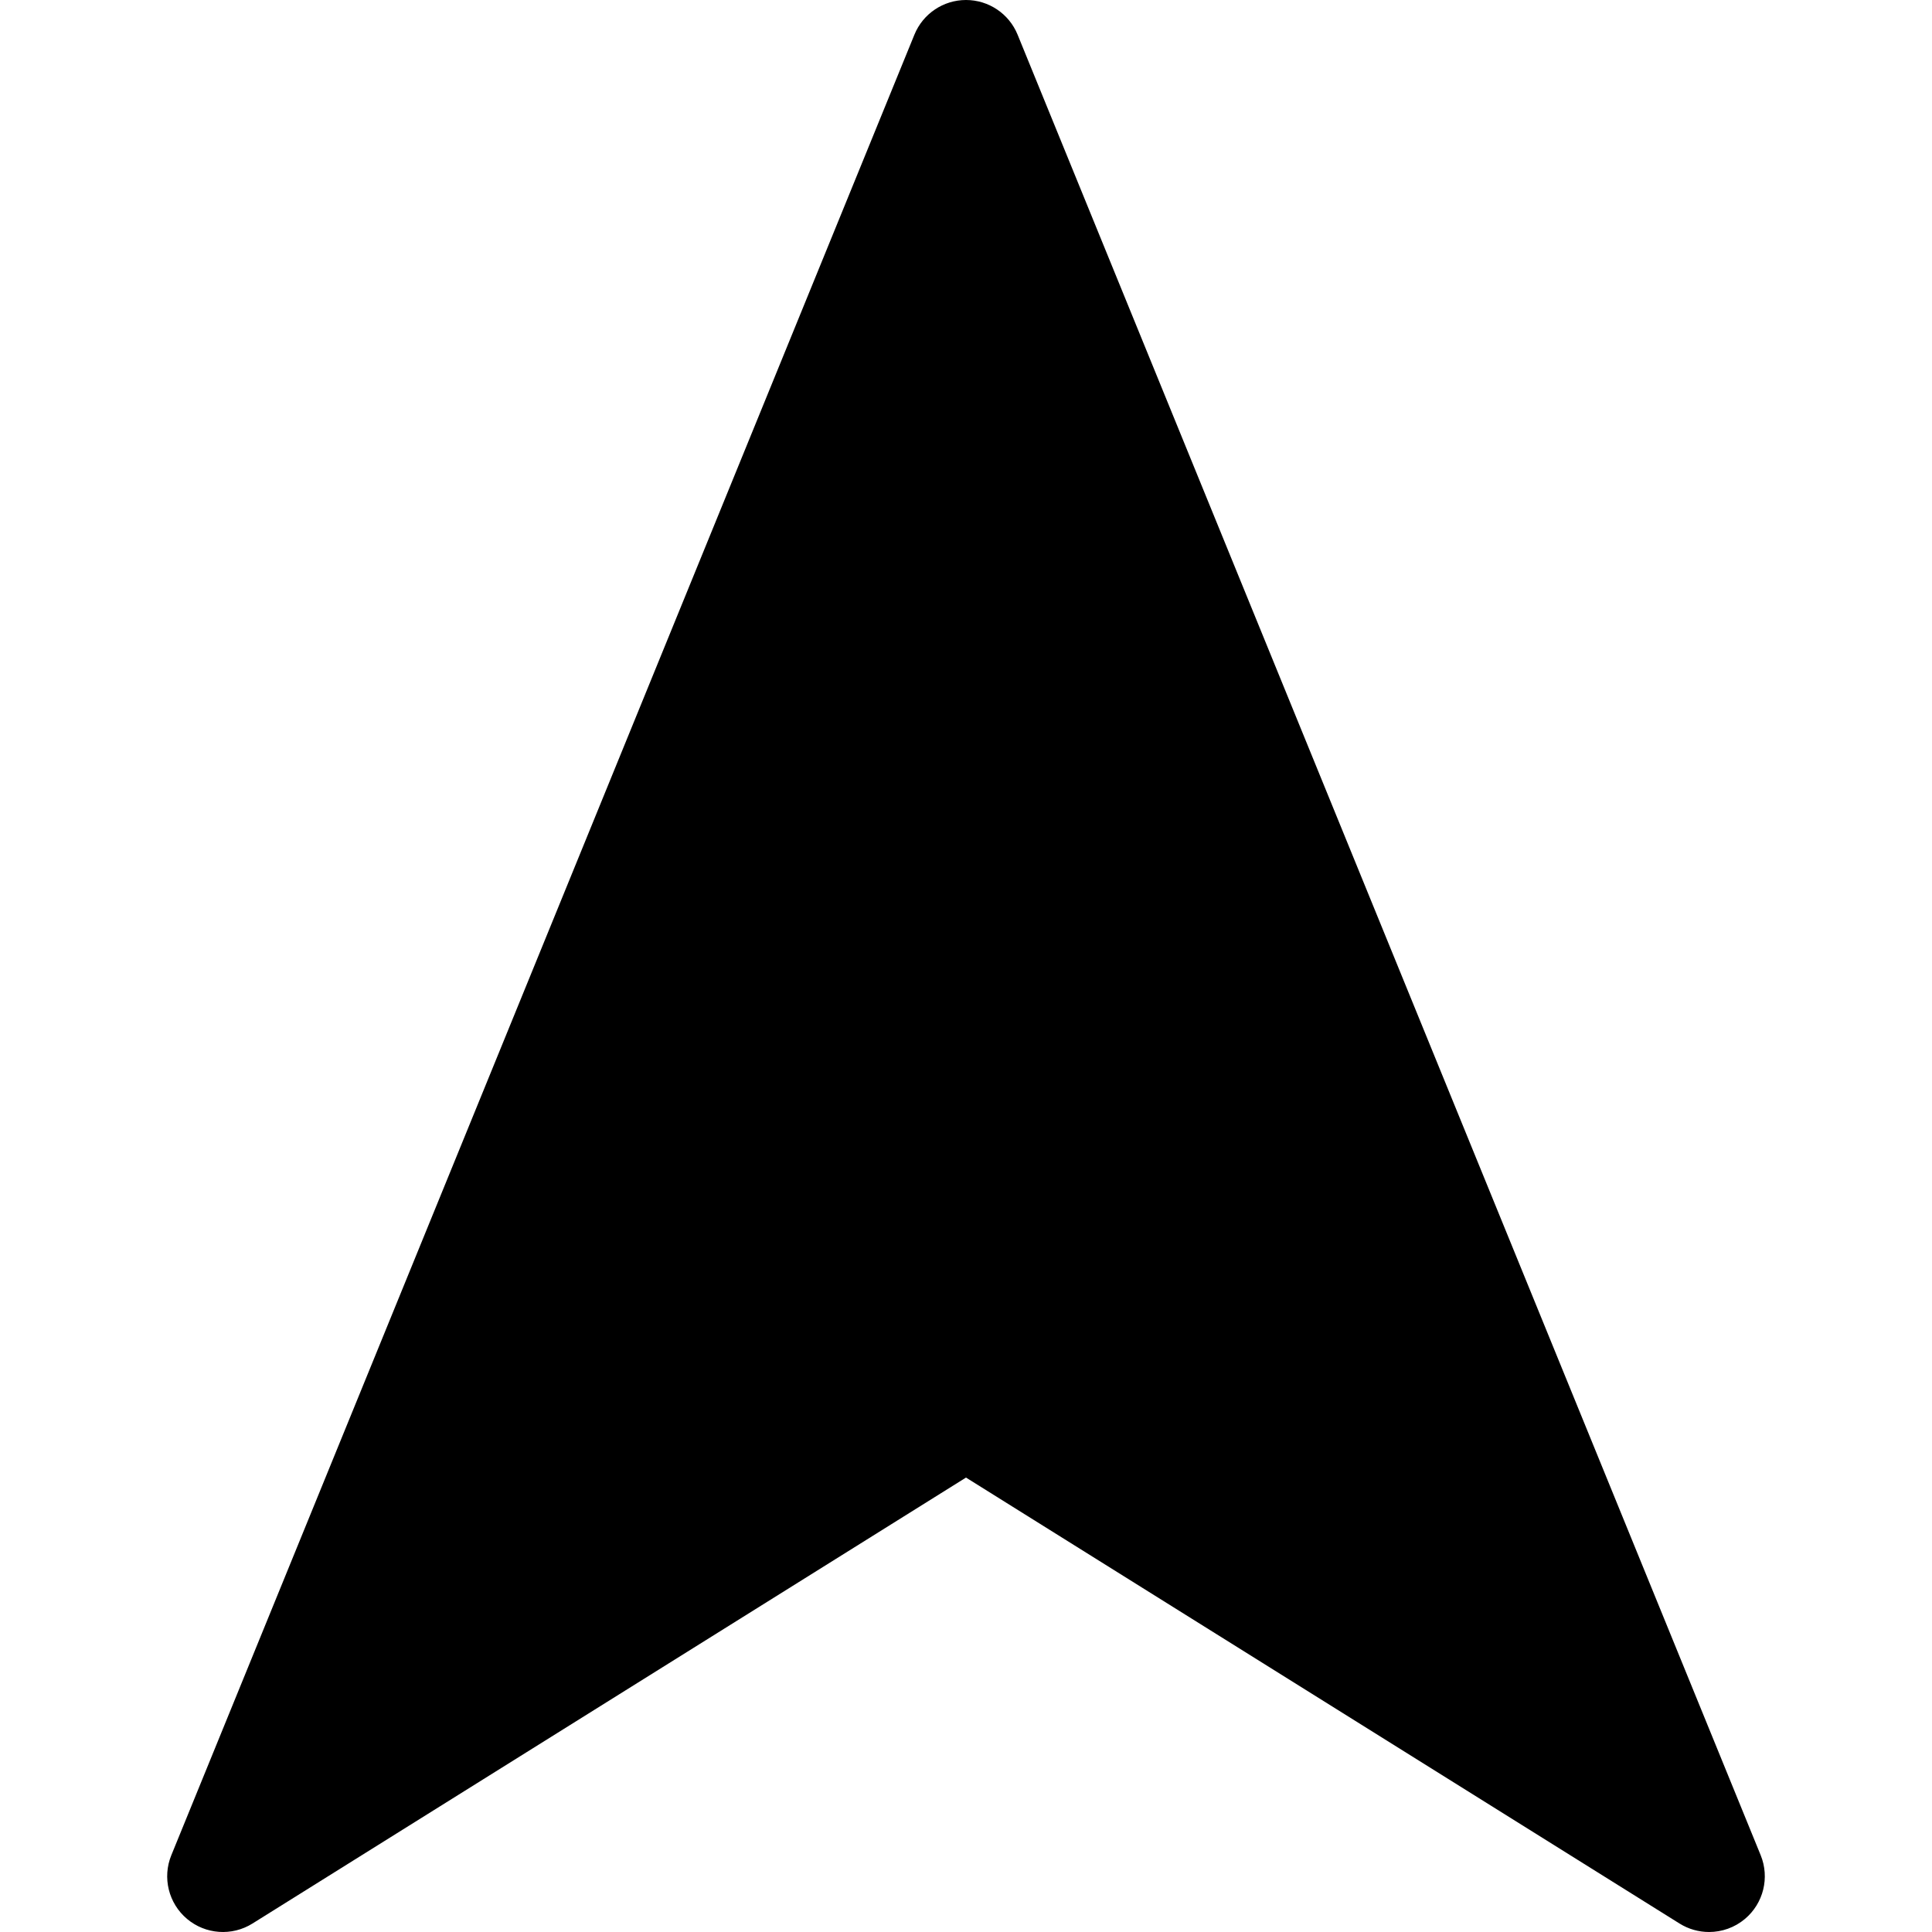
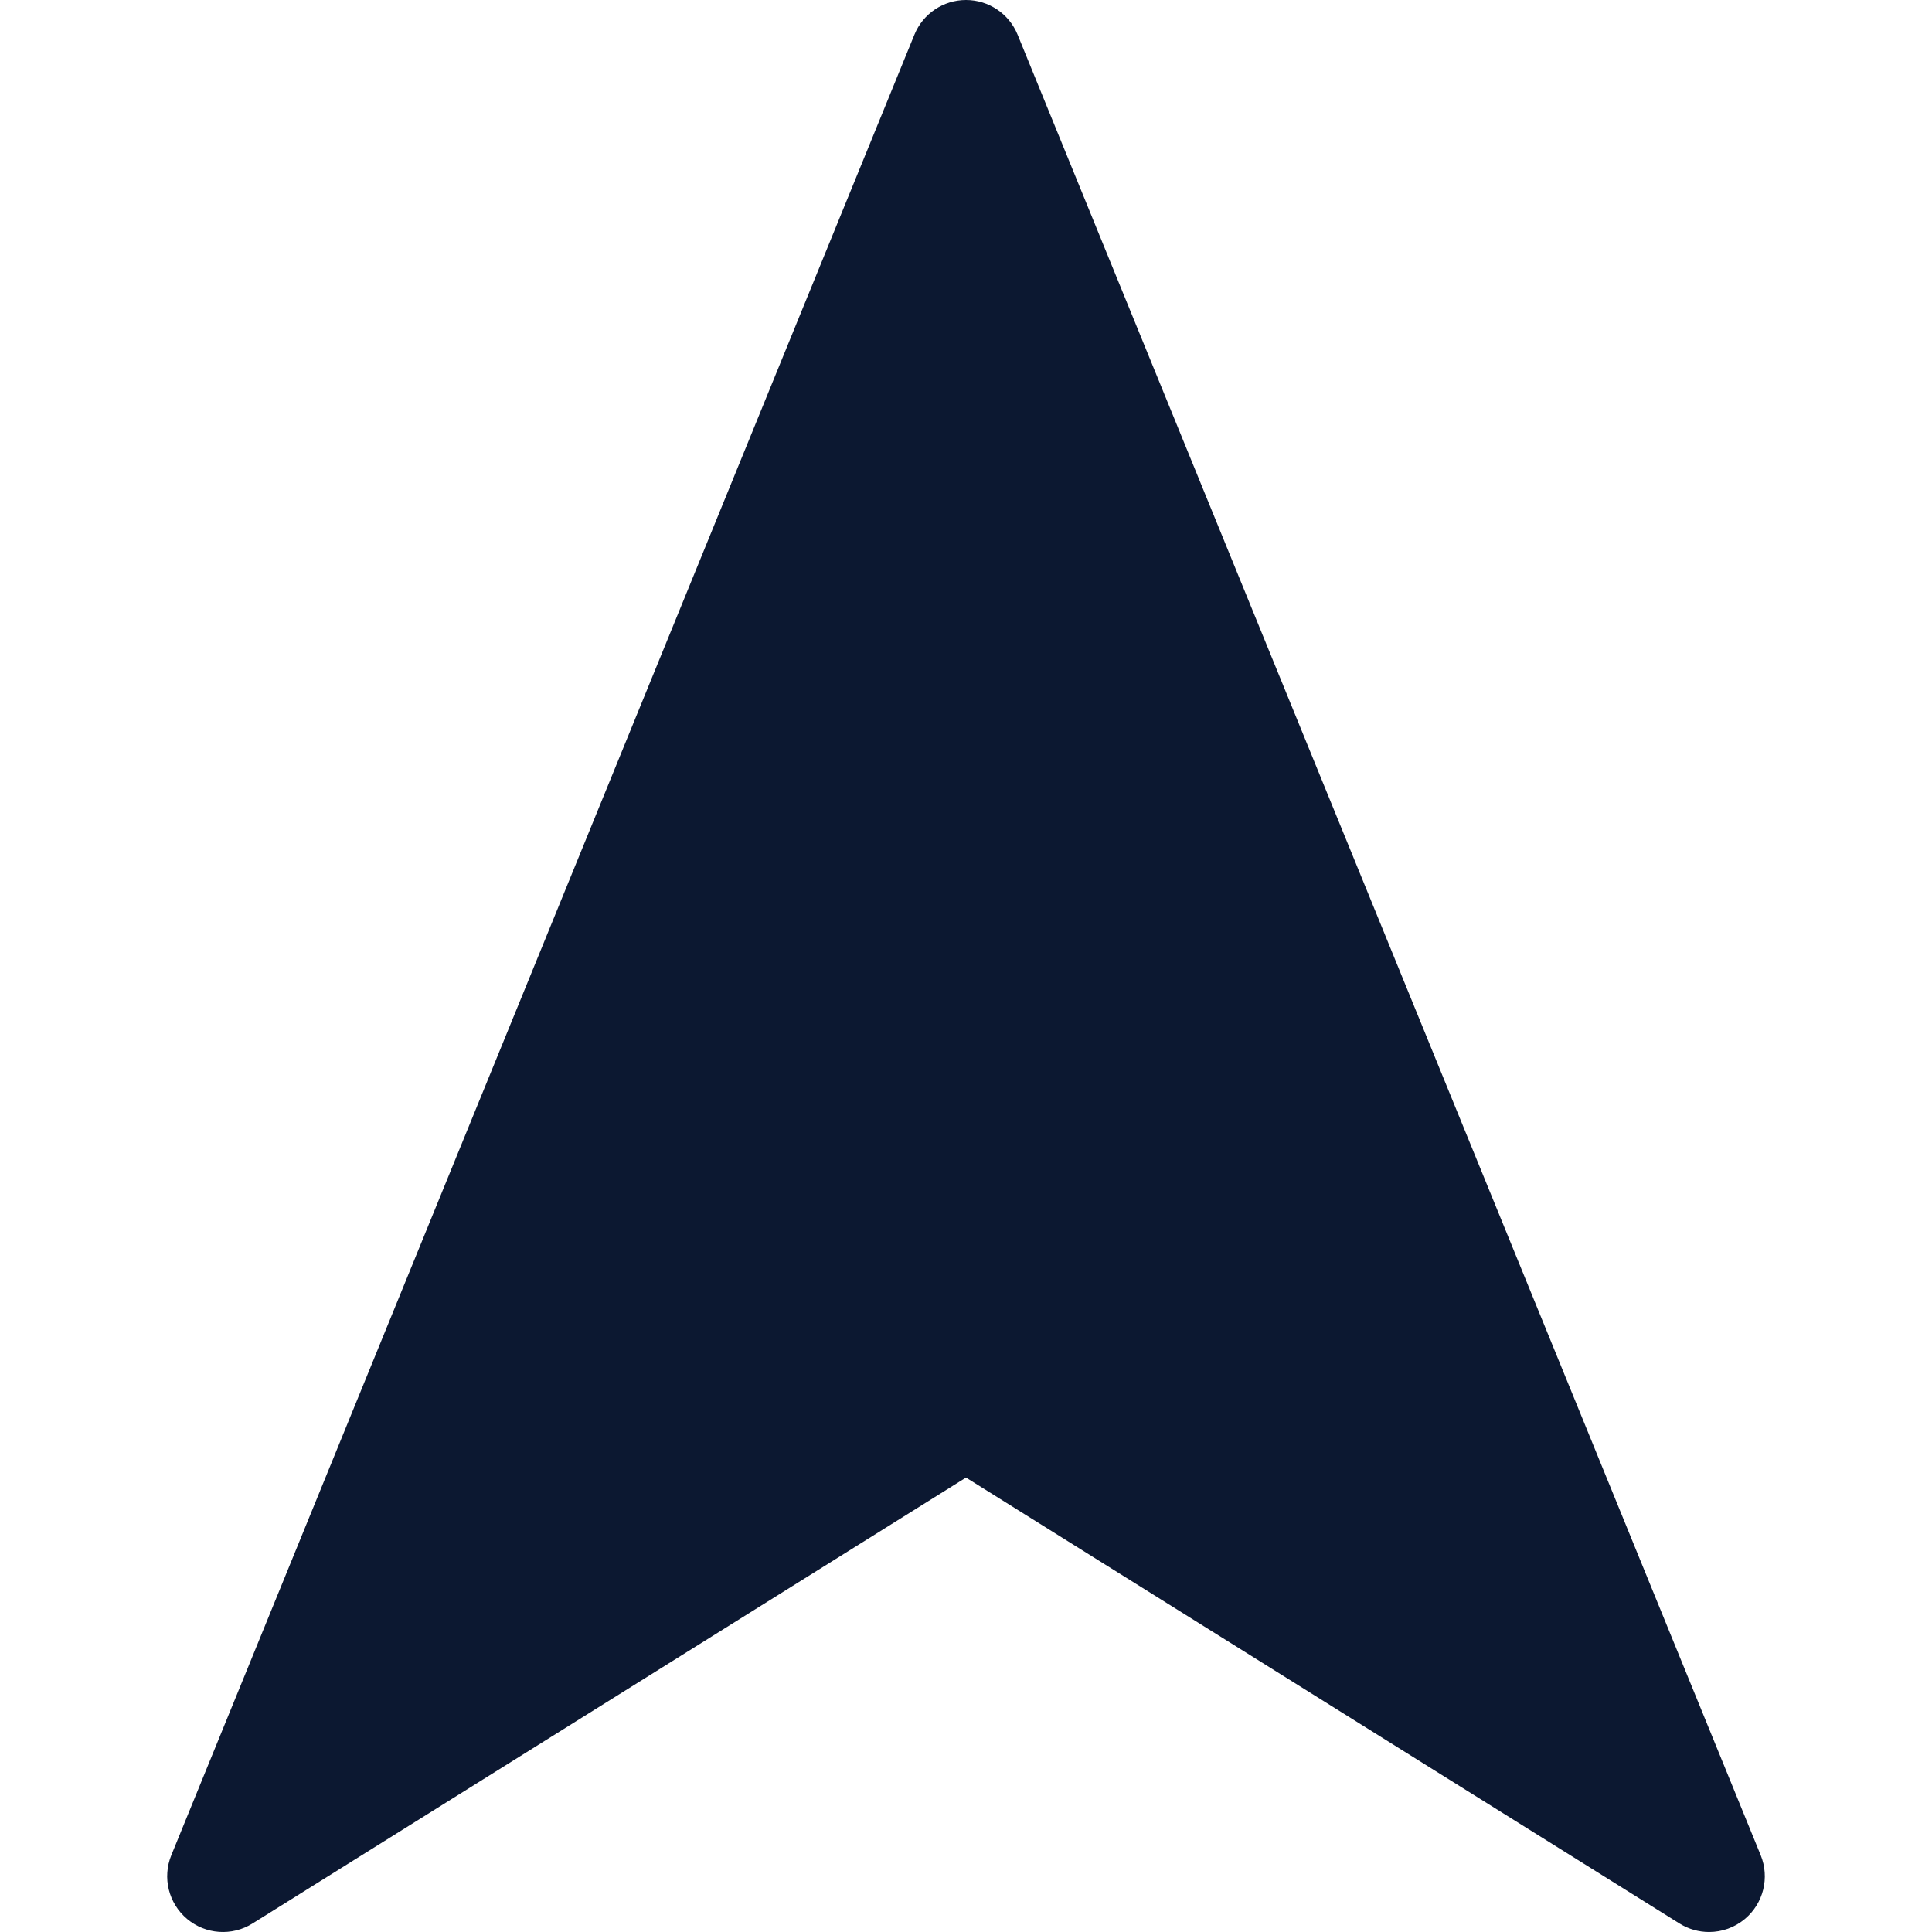
- <svg xmlns="http://www.w3.org/2000/svg" version="1.1" id="Capa_1" x="0px" y="0px" viewBox="0 0 512 512" style="enable-background:new 0 0 512 512;" xml:space="preserve">
+ <svg xmlns="http://www.w3.org/2000/svg" version="1.1" id="Capa_1" x="0px" y="0px" viewBox="0 0 512 512" style="enable-background:new 0 0 512 512;" xml:space="preserve" fill="#0C1831">
  <g>
    <g>
      <path d="M466.598,491.65L269.674,9.188C267.406,3.631,262.001,0,256,0s-11.406,3.631-13.674,9.188L45.403,491.65    c-2.422,5.933-0.741,12.751,4.161,16.879c4.902,4.125,11.905,4.623,17.341,1.227L256,391.571l189.095,118.184    c2.407,1.505,5.121,2.245,7.825,2.245c3.401,0,6.786-1.172,9.516-3.472C467.339,504.401,469.02,497.582,466.598,491.65z" />
    </g>
  </g>
  <g>
</g>
  <g>
</g>
  <g>
</g>
  <g>
</g>
  <g>
</g>
  <g>
</g>
  <g>
</g>
  <g>
</g>
  <g>
</g>
  <g>
</g>
  <g>
</g>
  <g>
</g>
  <g>
</g>
  <g>
</g>
  <g>
</g>
</svg>
